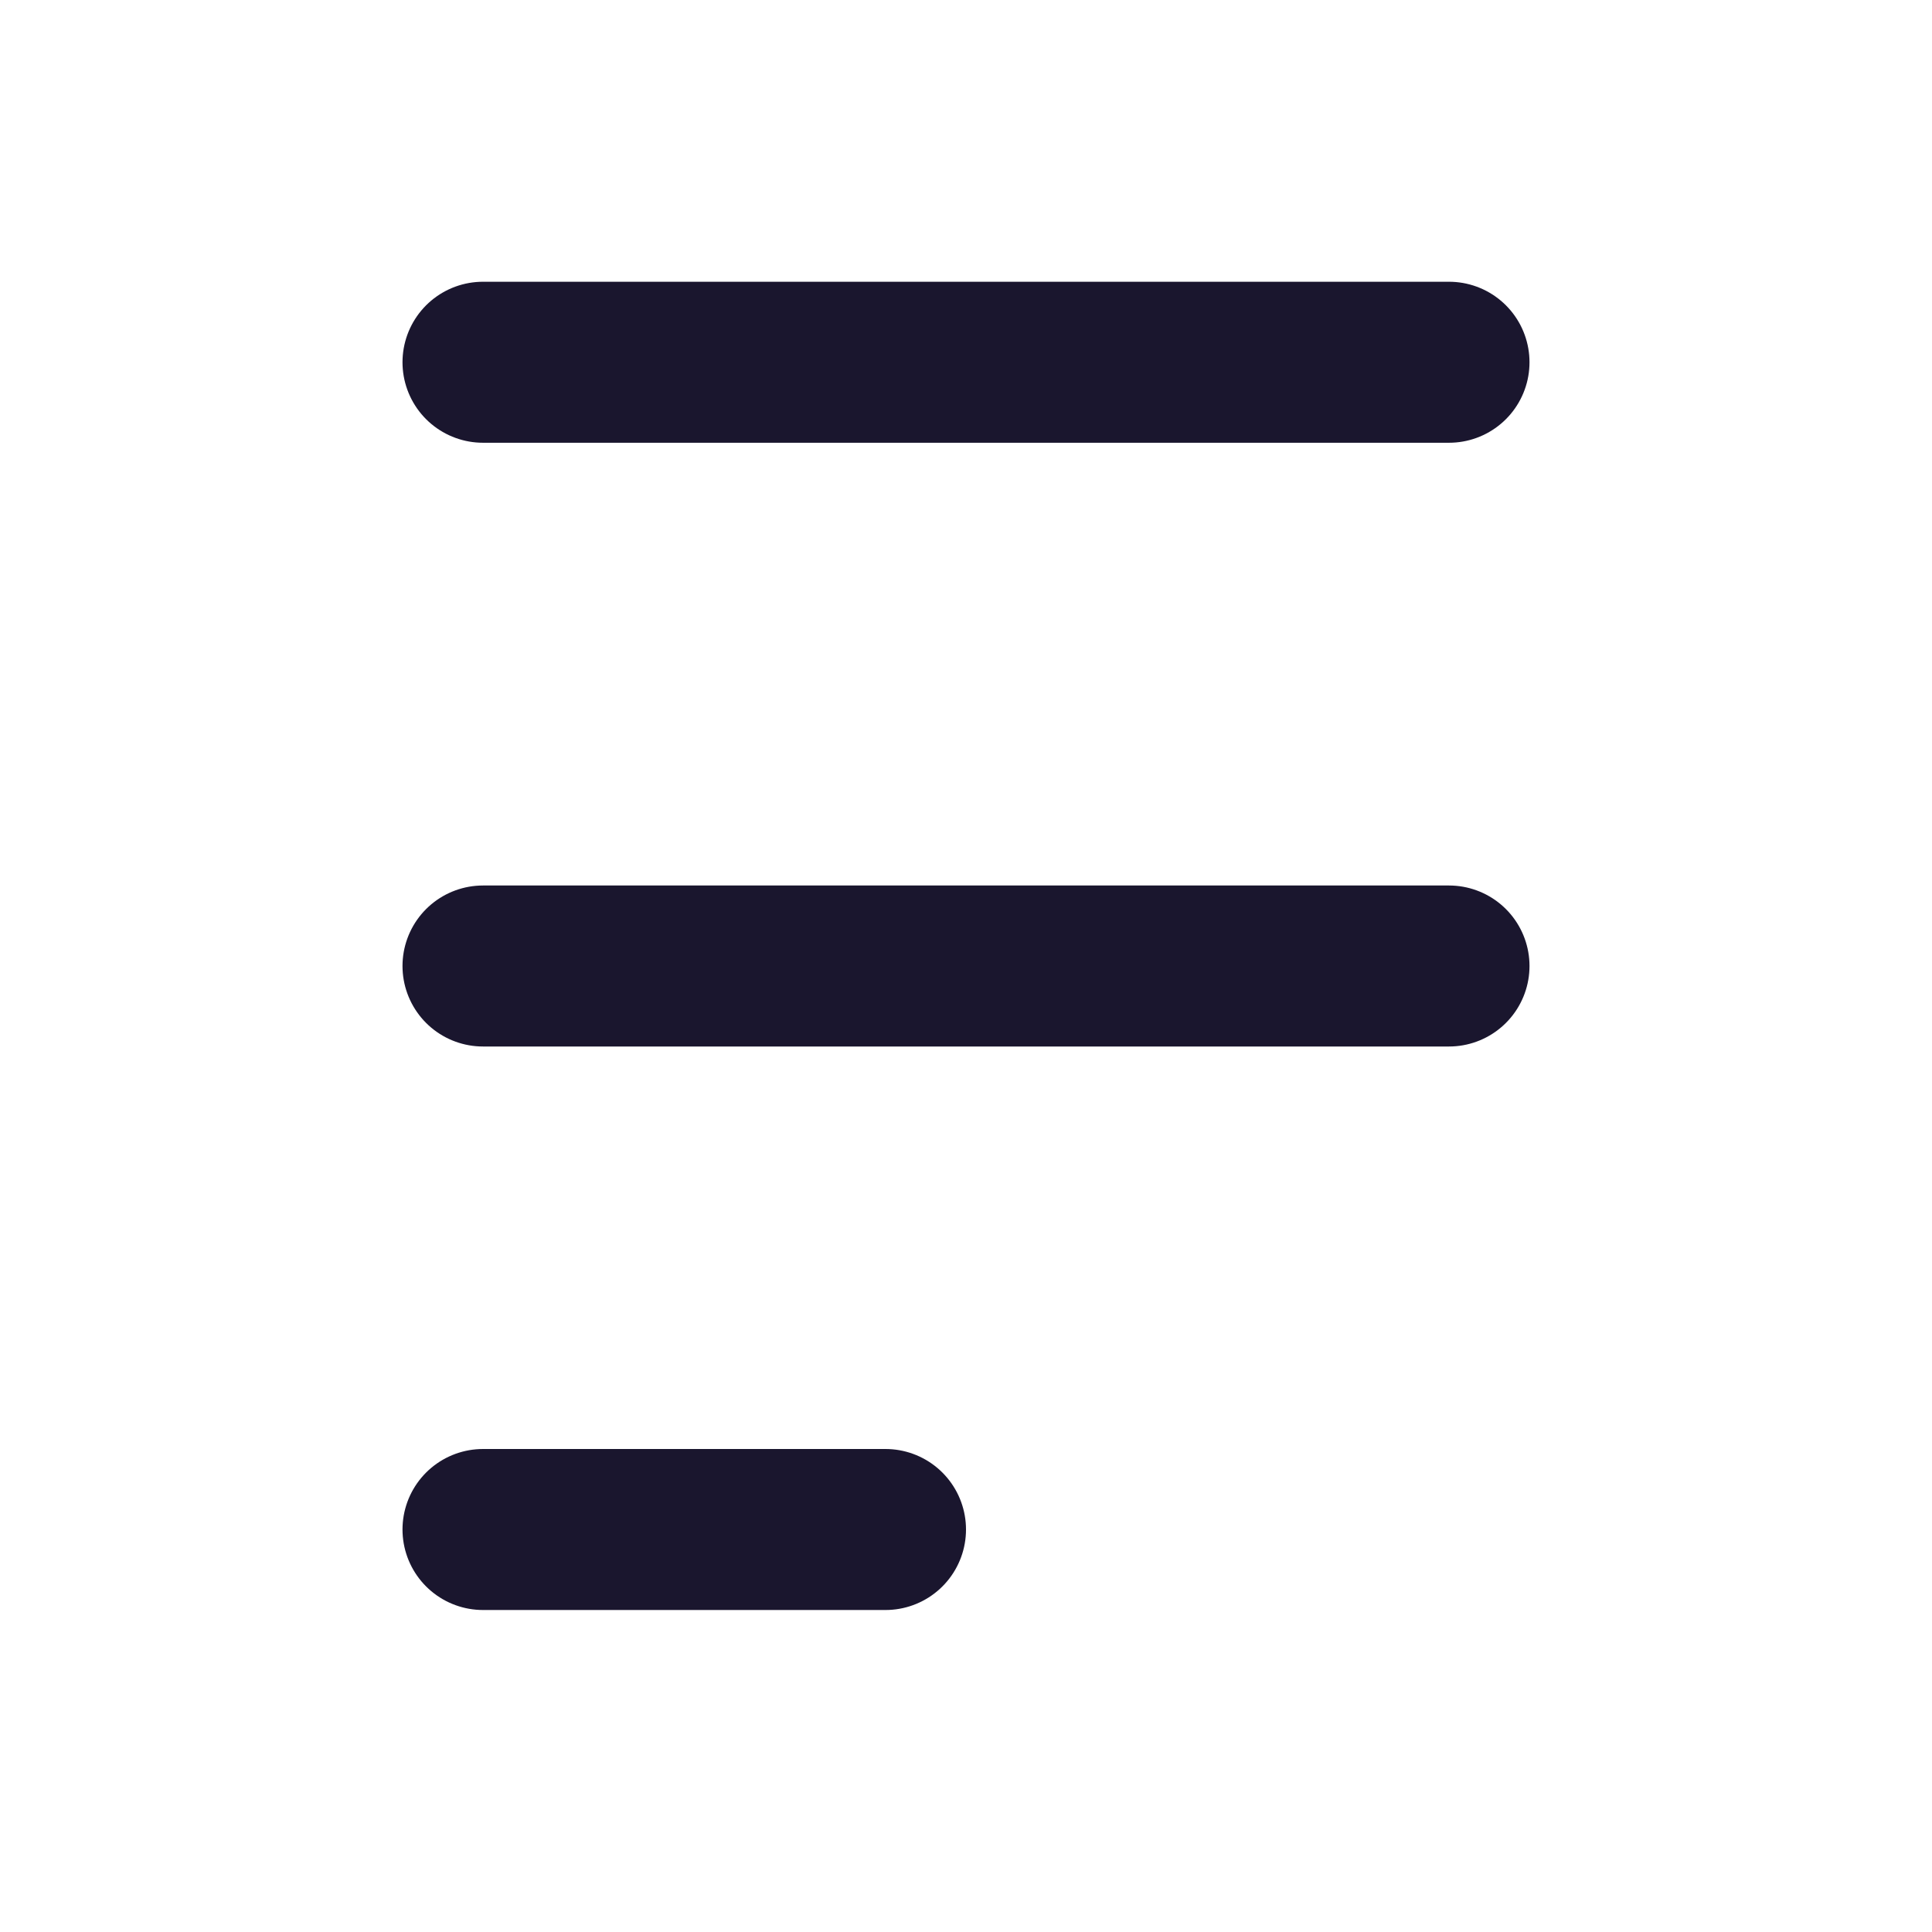
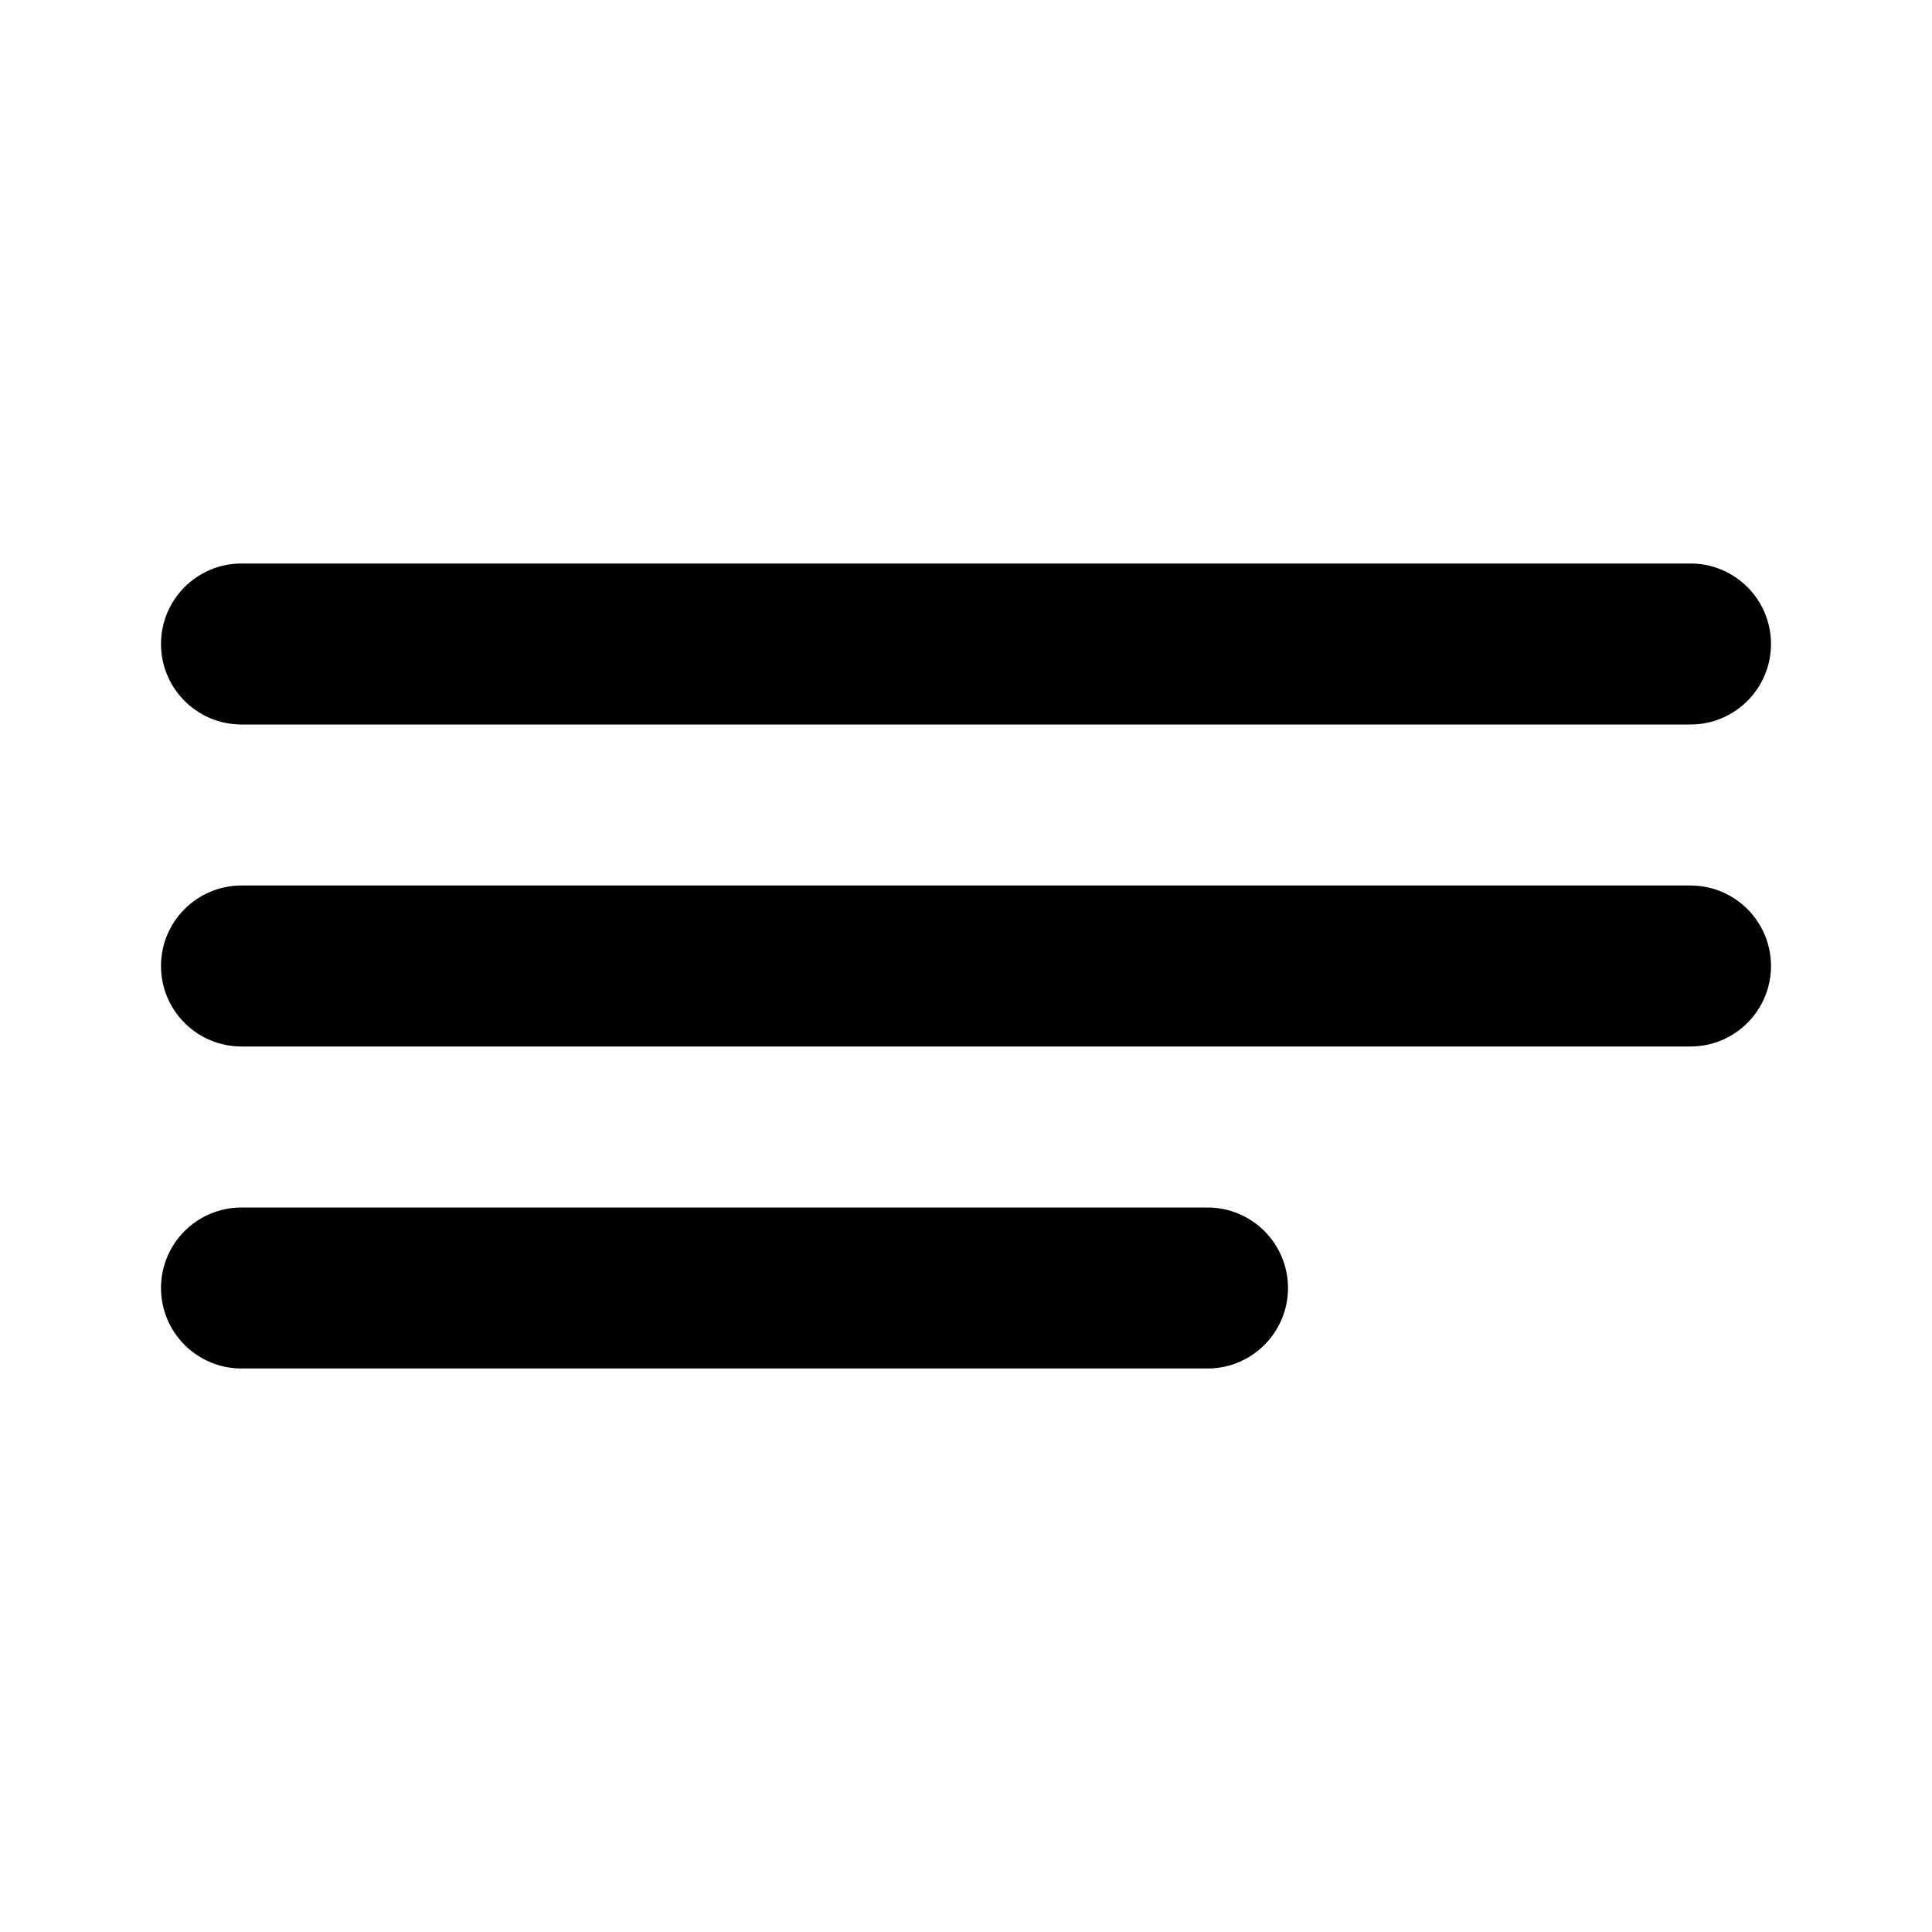
<svg xmlns="http://www.w3.org/2000/svg" width="24" height="24" viewBox="0 0 24 24" fill="none">
-   <path d="M18 4.5H6" stroke="#1A162E" stroke-width="2" stroke-linecap="round" stroke-linejoin="round" />
-   <path d="M18 12H6" stroke="#1A162E" stroke-width="2" stroke-linecap="round" stroke-linejoin="round" />
-   <path d="M11 19H6" stroke="#1A162E" stroke-width="2" stroke-linecap="round" stroke-linejoin="round" />
+   <path d="M2 8C2 7.448 2.448 7 3 7H21C21.552 7 22 7.448 22 8C22 8.552 21.552 9 21 9H3C2.448 9 2 8.552 2 8Z" fill="currentColor" />
+   <path d="M2 12C2 11.448 2.448 11 3 11H21C21.552 11 22 11.448 22 12C22 12.552 21.552 13 21 13H3C2.448 13 2 12.552 2 12Z" fill="currentColor" />
+   <path d="M3 15C2.448 15 2 15.448 2 16C2 16.552 2.448 17 3 17H15C15.552 17 16 16.552 16 16C16 15.448 15.552 15 15 15H3Z" fill="currentColor" />
</svg>
